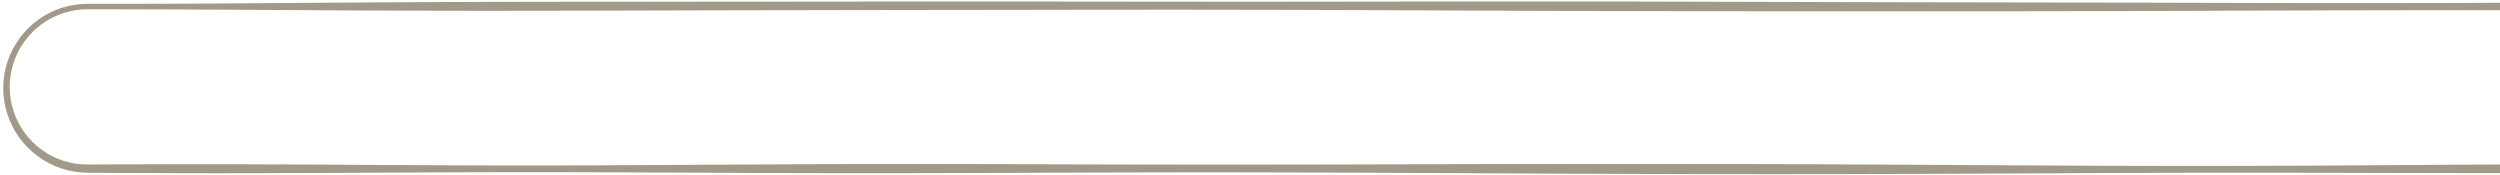
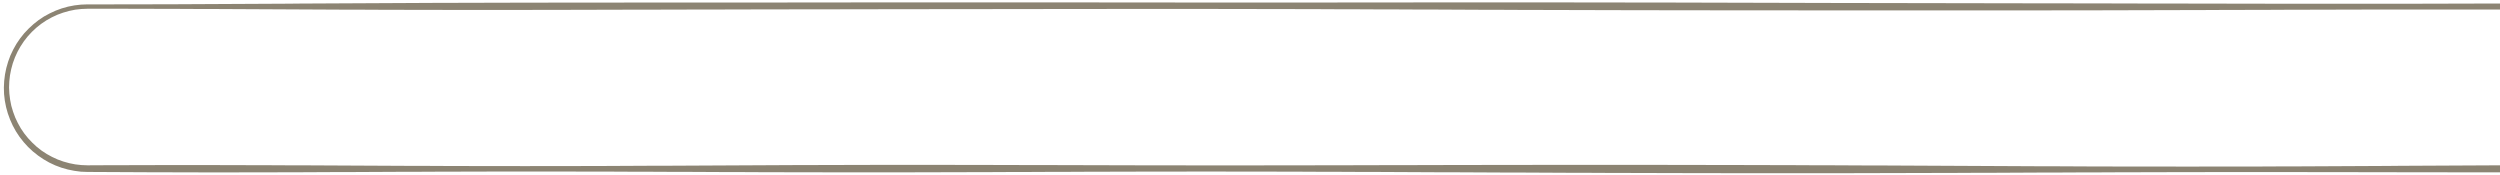
<svg xmlns="http://www.w3.org/2000/svg" width="400" height="28" viewBox="0 0 400 28" preserveAspectRatio="xMinYMid slice">
-   <path fill="#A29A88" d="M400.00 0.45 L398.00 0.45 L396.00 0.46 L394.00 0.47 L392.00 0.47 L390.00 0.48 L388.00 0.48 L386.00 0.48 L384.00 0.49 L382.00 0.49 L380.00 0.49 L378.00 0.49 L376.00 0.49 L374.00 0.49 L372.00 0.49 L370.00 0.49 L368.00 0.49 L366.00 0.48 L364.00 0.48 L362.00 0.48 L360.00 0.47 L358.00 0.47 L356.00 0.46 L354.00 0.46 L352.00 0.45 L350.00 0.45 L348.00 0.44 L346.00 0.44 L344.00 0.43 L342.00 0.43 L340.00 0.42 L338.00 0.42 L336.00 0.41 L334.00 0.41 L332.00 0.41 L330.00 0.40 L328.00 0.40 L326.00 0.39 L324.00 0.39 L322.00 0.39 L320.00 0.38 L318.00 0.38 L316.00 0.38 L314.00 0.37 L312.00 0.37 L310.00 0.37 L308.00 0.36 L306.00 0.36 L304.00 0.36 L302.00 0.35 L300.00 0.35 L298.00 0.34 L296.00 0.34 L294.00 0.33 L292.00 0.33 L290.00 0.32 L288.00 0.32 L286.00 0.31 L284.00 0.31 L282.00 0.30 L280.00 0.30 L278.00 0.29 L276.00 0.29 L274.00 0.28 L272.00 0.28 L270.00 0.27 L268.00 0.27 L266.00 0.26 L264.00 0.26 L262.00 0.25 L260.00 0.25 L258.00 0.25 L256.00 0.24 L254.00 0.24 L252.00 0.24 L250.00 0.24 L248.00 0.24 L246.00 0.24 L244.00 0.24 L242.00 0.24 L240.00 0.24 L238.00 0.24 L236.00 0.24 L234.00 0.24 L232.00 0.24 L230.00 0.25 L228.00 0.25 L226.00 0.25 L224.00 0.25 L222.00 0.26 L220.00 0.26 L218.00 0.26 L216.00 0.26 L214.00 0.27 L212.00 0.27 L210.00 0.27 L208.00 0.27 L206.00 0.27 L204.00 0.28 L202.00 0.28 L200.00 0.28 L198.00 0.28 L196.00 0.28 L194.00 0.28 L192.00 0.27 L190.00 0.27 L188.00 0.27 L186.00 0.27 L184.00 0.27 L182.00 0.27 L180.00 0.26 L178.00 0.26 L176.00 0.26 L174.00 0.26 L172.00 0.26 L170.00 0.25 L168.00 0.25 L166.00 0.25 L164.00 0.25 L162.00 0.25 L160.00 0.25 L158.00 0.25 L156.00 0.25 L154.00 0.25 L152.00 0.25 L150.00 0.25 L148.00 0.25 L146.00 0.25 L144.00 0.25 L142.00 0.25 L140.00 0.25 L138.00 0.25 L136.00 0.26 L134.00 0.26 L132.00 0.26 L130.00 0.26 L128.00 0.26 L126.00 0.27 L124.00 0.27 L122.00 0.27 L120.00 0.27 L118.00 0.27 L116.00 0.27 L114.00 0.27 L112.00 0.27 L110.00 0.28 L108.00 0.28 L106.00 0.28 L104.00 0.28 L102.00 0.28 L100.00 0.28 L98.00 0.28 L96.00 0.28 L94.00 0.28 L92.00 0.28 L90.00 0.28 L88.00 0.29 L86.00 0.29 L84.00 0.29 L82.00 0.30 L80.00 0.30 L78.00 0.30 L76.00 0.31 L74.00 0.32 L72.00 0.32 L70.00 0.33 L68.00 0.34 L66.00 0.35 L64.00 0.36 L62.00 0.37 L60.00 0.38 L58.00 0.40 L56.00 0.41 L54.00 0.42 L52.00 0.44 L50.00 0.45 L48.00 0.46 L46.00 0.48 L44.00 0.49 L42.00 0.51 L40.00 0.52 L38.00 0.53 L36.00 0.55 L34.00 0.56 L32.00 0.57 L30.00 0.58 L28.00 0.59 L26.00 0.60 L24.00 0.60 L22.00 0.61 L20.00 0.61 L18.00 0.61 L16.00 0.61 L13.99 0.61 L12.95 0.65 L11.91 0.77 L10.87 0.98 L9.86 1.26 L8.87 1.62 L7.92 2.06 L7.00 2.57 L6.12 3.15 L5.29 3.80 L4.51 4.51 L3.79 5.28 L3.14 6.11 L2.55 6.98 L2.03 7.90 L1.58 8.85 L1.21 9.84 L0.91 10.86 L0.70 11.89 L0.57 12.94 L0.52 14.00 L0.55 15.06 L0.67 16.11 L0.87 17.15 L1.15 18.18 L1.51 19.17 L1.95 20.14 L2.46 21.07 L3.04 21.96 L3.69 22.80 L4.41 23.59 L5.19 24.32 L6.02 24.98 L6.90 25.58 L7.83 26.11 L8.79 26.57 L9.79 26.94 L10.82 27.24 L11.87 27.46 L12.93 27.59 L13.99 27.64 L16.00 27.65 L18.00 27.67 L20.00 27.68 L22.00 27.69 L24.00 27.69 L26.00 27.70 L28.00 27.71 L30.00 27.71 L32.00 27.71 L34.00 27.72 L36.00 27.72 L38.00 27.71 L40.00 27.71 L42.00 27.71 L44.00 27.70 L46.00 27.69 L48.00 27.69 L50.00 27.68 L52.00 27.67 L54.00 27.66 L56.00 27.65 L58.00 27.64 L60.00 27.63 L62.00 27.62 L64.00 27.61 L66.00 27.60 L68.00 27.59 L70.00 27.58 L72.00 27.58 L74.00 27.57 L76.00 27.56 L78.00 27.56 L80.00 27.55 L82.00 27.55 L84.00 27.55 L86.00 27.55 L88.00 27.55 L90.00 27.55 L92.00 27.56 L94.00 27.56 L96.00 27.57 L98.00 27.57 L100.00 27.58 L102.00 27.59 L104.00 27.60 L106.00 27.61 L108.00 27.61 L110.00 27.62 L112.00 27.63 L114.00 27.64 L116.00 27.65 L118.00 27.66 L120.00 27.67 L122.00 27.68 L124.00 27.68 L126.00 27.69 L128.00 27.70 L130.00 27.70 L132.00 27.71 L134.00 27.71 L136.00 27.71 L138.00 27.71 L140.00 27.71 L142.00 27.71 L144.00 27.71 L146.00 27.71 L148.00 27.70 L150.00 27.70 L152.00 27.69 L154.00 27.69 L156.00 27.68 L158.00 27.67 L160.00 27.66 L162.00 27.66 L164.00 27.65 L166.00 27.64 L168.00 27.63 L170.00 27.63 L172.00 27.62 L174.00 27.61 L176.00 27.60 L178.00 27.60 L180.00 27.59 L182.00 27.59 L184.00 27.58 L186.00 27.58 L188.00 27.58 L190.00 27.57 L192.00 27.57 L194.00 27.57 L196.00 27.57 L198.00 27.58 L200.00 27.58 L202.00 27.58 L204.00 27.59 L206.00 27.59 L208.00 27.60 L210.00 27.60 L212.00 27.61 L214.00 27.62 L216.00 27.63 L218.00 27.63 L220.00 27.64 L222.00 27.65 L224.00 27.66 L226.00 27.67 L228.00 27.68 L230.00 27.69 L232.00 27.70 L234.00 27.71 L236.00 27.72 L238.00 27.73 L240.00 27.74 L242.00 27.75 L244.00 27.76 L246.00 27.77 L248.00 27.78 L250.00 27.79 L252.00 27.80 L254.00 27.80 L256.00 27.81 L258.00 27.82 L260.00 27.83 L262.00 27.83 L264.00 27.84 L266.00 27.84 L268.00 27.85 L270.00 27.85 L272.00 27.86 L274.00 27.86 L276.00 27.86 L278.00 27.86 L280.00 27.86 L282.00 27.87 L284.00 27.87 L286.00 27.87 L288.00 27.86 L290.00 27.86 L292.00 27.86 L294.00 27.86 L296.00 27.85 L298.00 27.85 L300.00 27.84 L302.00 27.84 L304.00 27.83 L306.00 27.83 L308.00 27.82 L310.00 27.81 L312.00 27.80 L314.00 27.79 L316.00 27.78 L318.00 27.77 L320.00 27.77 L322.00 27.76 L324.00 27.75 L326.00 27.74 L328.00 27.73 L330.00 27.72 L332.00 27.71 L334.00 27.70 L336.00 27.69 L338.00 27.68 L340.00 27.67 L342.00 27.67 L344.00 27.66 L346.00 27.65 L348.00 27.65 L350.00 27.64 L352.00 27.64 L354.00 27.64 L356.00 27.64 L358.00 27.64 L360.00 27.64 L362.00 27.64 L364.00 27.64 L366.00 27.64 L368.00 27.64 L370.00 27.65 L372.00 27.65 L374.00 27.65 L376.00 27.66 L378.00 27.66 L380.00 27.67 L382.00 27.67 L384.00 27.68 L386.00 27.68 L388.00 27.69 L390.00 27.69 L392.00 27.69 L394.00 27.70 L396.00 27.70 L398.00 27.70 L400.00 27.70 L400.00 26.31 L398.00 26.33 L396.00 26.34 L394.00 26.35 L392.00 26.36 L390.00 26.37 L388.00 26.39 L386.00 26.40 L384.00 26.41 L382.00 26.43 L380.00 26.44 L378.00 26.45 L376.00 26.46 L374.00 26.48 L372.00 26.49 L370.00 26.50 L368.00 26.51 L366.00 26.52 L364.00 26.52 L362.00 26.53 L360.00 26.54 L358.00 26.54 L356.00 26.55 L354.00 26.55 L352.00 26.55 L350.00 26.55 L348.00 26.55 L346.00 26.55 L344.00 26.54 L342.00 26.54 L340.00 26.53 L338.00 26.53 L336.00 26.52 L334.00 26.51 L332.00 26.50 L330.00 26.49 L328.00 26.48 L326.00 26.47 L324.00 26.46 L322.00 26.45 L320.00 26.44 L318.00 26.43 L316.00 26.42 L314.00 26.41 L312.00 26.39 L310.00 26.38 L308.00 26.37 L306.00 26.36 L304.00 26.35 L302.00 26.34 L300.00 26.33 L298.00 26.32 L296.00 26.31 L294.00 26.30 L292.00 26.29 L290.00 26.28 L288.00 26.28 L286.00 26.27 L284.00 26.26 L282.00 26.26 L280.00 26.25 L278.00 26.25 L276.00 26.24 L274.00 26.24 L272.00 26.24 L270.00 26.23 L268.00 26.23 L266.00 26.23 L264.00 26.23 L262.00 26.23 L260.00 26.23 L258.00 26.23 L256.00 26.23 L254.00 26.23 L252.00 26.23 L250.00 26.23 L248.00 26.23 L246.00 26.24 L244.00 26.24 L242.00 26.24 L240.00 26.25 L238.00 26.25 L236.00 26.26 L234.00 26.26 L232.00 26.27 L230.00 26.27 L228.00 26.28 L226.00 26.28 L224.00 26.29 L222.00 26.29 L220.00 26.30 L218.00 26.30 L216.00 26.31 L214.00 26.31 L212.00 26.32 L210.00 26.32 L208.00 26.33 L206.00 26.33 L204.00 26.33 L202.00 26.34 L200.00 26.34 L198.00 26.34 L196.00 26.34 L194.00 26.34 L192.00 26.34 L190.00 26.34 L188.00 26.33 L186.00 26.33 L184.00 26.33 L182.00 26.32 L180.00 26.32 L178.00 26.31 L176.00 26.31 L174.00 26.30 L172.00 26.30 L170.00 26.29 L168.00 26.29 L166.00 26.28 L164.00 26.27 L162.00 26.27 L160.00 26.26 L158.00 26.26 L156.00 26.25 L154.00 26.25 L152.00 26.24 L150.00 26.24 L148.00 26.24 L146.00 26.24 L144.00 26.24 L142.00 26.24 L140.00 26.24 L138.00 26.25 L136.00 26.25 L134.00 26.26 L132.00 26.26 L130.00 26.27 L128.00 26.28 L126.00 26.29 L124.00 26.30 L122.00 26.31 L120.00 26.32 L118.00 26.33 L116.00 26.34 L114.00 26.35 L112.00 26.36 L110.00 26.38 L108.00 26.39 L106.00 26.40 L104.00 26.41 L102.00 26.42 L100.00 26.43 L98.00 26.44 L96.00 26.45 L94.00 26.45 L92.00 26.46 L90.00 26.47 L88.00 26.47 L86.00 26.47 L84.00 26.47 L82.00 26.47 L80.00 26.47 L78.00 26.47 L76.00 26.46 L74.00 26.46 L72.00 26.45 L70.00 26.44 L68.00 26.43 L66.00 26.42 L64.00 26.41 L62.00 26.40 L60.00 26.39 L58.00 26.38 L56.00 26.37 L54.00 26.35 L52.00 26.34 L50.00 26.33 L48.00 26.32 L46.00 26.31 L44.00 26.30 L42.00 26.30 L40.00 26.29 L38.00 26.28 L36.00 26.28 L34.00 26.27 L32.00 26.27 L30.00 26.27 L28.00 26.27 L26.00 26.28 L24.00 26.28 L22.00 26.29 L20.00 26.29 L18.00 26.30 L16.00 26.31 L14.01 26.32 L13.03 26.29 L12.07 26.18 L11.12 25.99 L10.19 25.74 L9.27 25.41 L8.39 25.01 L7.54 24.54 L6.73 24.01 L5.96 23.41 L5.25 22.75 L4.58 22.05 L3.97 21.29 L3.43 20.48 L2.94 19.63 L2.53 18.75 L2.19 17.84 L1.92 16.90 L1.72 15.95 L1.60 14.98 L1.55 14.00 L1.58 13.02 L1.69 12.05 L1.88 11.09 L2.14 10.15 L2.47 9.23 L2.88 8.33 L3.35 7.48 L3.90 6.66 L4.50 5.89 L5.16 5.16 L5.88 4.49 L6.65 3.88 L7.46 3.33 L8.32 2.85 L9.21 2.44 L10.13 2.10 L11.08 1.83 L12.04 1.64 L13.02 1.52 L14.01 1.48 L16.00 1.48 L18.00 1.48 L20.00 1.49 L22.00 1.49 L24.00 1.50 L26.00 1.50 L28.00 1.51 L30.00 1.52 L32.00 1.53 L34.00 1.54 L36.00 1.55 L38.00 1.56 L40.00 1.57 L42.00 1.59 L44.00 1.60 L46.00 1.61 L48.00 1.62 L50.00 1.63 L52.00 1.65 L54.00 1.66 L56.00 1.67 L58.00 1.68 L60.00 1.69 L62.00 1.69 L64.00 1.70 L66.00 1.71 L68.00 1.71 L70.00 1.72 L72.00 1.72 L74.00 1.72 L76.00 1.73 L78.00 1.73 L80.00 1.73 L82.00 1.72 L84.00 1.72 L86.00 1.72 L88.00 1.72 L90.00 1.71 L92.00 1.71 L94.00 1.71 L96.00 1.70 L98.00 1.70 L100.00 1.69 L102.00 1.69 L104.00 1.68 L106.00 1.67 L108.00 1.67 L110.00 1.66 L112.00 1.66 L114.00 1.65 L116.00 1.65 L118.00 1.64 L120.00 1.64 L122.00 1.64 L124.00 1.63 L126.00 1.63 L128.00 1.63 L130.00 1.62 L132.00 1.62 L134.00 1.62 L136.00 1.61 L138.00 1.61 L140.00 1.61 L142.00 1.60 L144.00 1.60 L146.00 1.60 L148.00 1.60 L150.00 1.59 L152.00 1.59 L154.00 1.59 L156.00 1.59 L158.00 1.58 L160.00 1.58 L162.00 1.58 L164.00 1.58 L166.00 1.57 L168.00 1.57 L170.00 1.57 L172.00 1.56 L174.00 1.56 L176.00 1.56 L178.00 1.56 L180.00 1.56 L182.00 1.56 L184.00 1.55 L186.00 1.55 L188.00 1.55 L190.00 1.55 L192.00 1.56 L194.00 1.56 L196.00 1.56 L198.00 1.56 L200.00 1.57 L202.00 1.57 L204.00 1.57 L206.00 1.58 L208.00 1.58 L210.00 1.59 L212.00 1.60 L214.00 1.60 L216.00 1.61 L218.00 1.62 L220.00 1.63 L222.00 1.64 L224.00 1.65 L226.00 1.65 L228.00 1.66 L230.00 1.67 L232.00 1.68 L234.00 1.69 L236.00 1.70 L238.00 1.71 L240.00 1.71 L242.00 1.72 L244.00 1.73 L246.00 1.74 L248.00 1.74 L250.00 1.75 L252.00 1.76 L254.00 1.76 L256.00 1.77 L258.00 1.77 L260.00 1.77 L262.00 1.78 L264.00 1.78 L266.00 1.78 L268.00 1.79 L270.00 1.79 L272.00 1.79 L274.00 1.79 L276.00 1.79 L278.00 1.79 L280.00 1.80 L282.00 1.80 L284.00 1.80 L286.00 1.80 L288.00 1.80 L290.00 1.80 L292.00 1.80 L294.00 1.80 L296.00 1.80 L298.00 1.80 L300.00 1.80 L302.00 1.80 L304.00 1.80 L306.00 1.80 L308.00 1.80 L310.00 1.80 L312.00 1.80 L314.00 1.80 L316.00 1.80 L318.00 1.80 L320.00 1.80 L322.00 1.80 L324.00 1.80 L326.00 1.79 L328.00 1.79 L330.00 1.79 L332.00 1.78 L334.00 1.78 L336.00 1.78 L338.00 1.77 L340.00 1.77 L342.00 1.76 L344.00 1.76 L346.00 1.75 L348.00 1.74 L350.00 1.74 L352.00 1.73 L354.00 1.72 L356.00 1.71 L358.00 1.71 L360.00 1.70 L362.00 1.69 L364.00 1.69 L366.00 1.68 L368.00 1.67 L370.00 1.67 L372.00 1.66 L374.00 1.65 L376.00 1.65 L378.00 1.65 L380.00 1.64 L382.00 1.64 L384.00 1.64 L386.00 1.63 L388.00 1.63 L390.00 1.63 L392.00 1.63 L394.00 1.63 L396.00 1.63 L398.00 1.63 L400.00 1.63 Z" />
+   <path fill="#8C8473" d="M400.00 0.56 L398.00 0.57 L396.00 0.57 L394.00 0.58 L392.00 0.58 L390.00 0.59 L388.00 0.59 L386.00 0.60 L384.00 0.60 L382.00 0.60 L380.00 0.60 L378.00 0.60 L376.00 0.60 L374.00 0.60 L372.00 0.60 L370.00 0.60 L368.00 0.60 L366.00 0.60 L364.00 0.60 L362.00 0.59 L360.00 0.59 L358.00 0.59 L356.00 0.58 L354.00 0.58 L352.00 0.58 L350.00 0.57 L348.00 0.57 L346.00 0.56 L344.00 0.56 L342.00 0.56 L340.00 0.55 L338.00 0.55 L336.00 0.54 L334.00 0.54 L332.00 0.54 L330.00 0.53 L328.00 0.53 L326.00 0.53 L324.00 0.53 L322.00 0.52 L320.00 0.52 L318.00 0.52 L316.00 0.51 L314.00 0.51 L312.00 0.51 L310.00 0.50 L308.00 0.50 L306.00 0.50 L304.00 0.49 L302.00 0.49 L300.00 0.49 L298.00 0.48 L296.00 0.48 L294.00 0.48 L292.00 0.47 L290.00 0.47 L288.00 0.46 L286.00 0.46 L284.00 0.45 L282.00 0.45 L280.00 0.44 L278.00 0.44 L276.00 0.43 L274.00 0.43 L272.00 0.42 L270.00 0.42 L268.00 0.41 L266.00 0.41 L264.00 0.40 L262.00 0.40 L260.00 0.40 L258.00 0.39 L256.00 0.39 L254.00 0.39 L252.00 0.39 L250.00 0.38 L248.00 0.38 L246.00 0.38 L244.00 0.38 L242.00 0.38 L240.00 0.38 L238.00 0.38 L236.00 0.38 L234.00 0.38 L232.00 0.38 L230.00 0.38 L228.00 0.38 L226.00 0.39 L224.00 0.39 L222.00 0.39 L220.00 0.39 L218.00 0.39 L216.00 0.39 L214.00 0.40 L212.00 0.40 L210.00 0.40 L208.00 0.40 L206.00 0.40 L204.00 0.40 L202.00 0.40 L200.00 0.40 L198.00 0.40 L196.00 0.40 L194.00 0.40 L192.00 0.40 L190.00 0.40 L188.00 0.40 L186.00 0.39 L184.00 0.39 L182.00 0.39 L180.00 0.39 L178.00 0.39 L176.00 0.39 L174.00 0.38 L172.00 0.38 L170.00 0.38 L168.00 0.38 L166.00 0.38 L164.00 0.38 L162.00 0.38 L160.00 0.38 L158.00 0.38 L156.00 0.38 L154.00 0.38 L152.00 0.38 L150.00 0.38 L148.00 0.38 L146.00 0.38 L144.00 0.38 L142.00 0.38 L140.00 0.38 L138.00 0.38 L136.00 0.39 L134.00 0.39 L132.00 0.39 L130.00 0.39 L128.00 0.39 L126.00 0.40 L124.00 0.40 L122.00 0.40 L120.00 0.40 L118.00 0.40 L116.00 0.40 L114.00 0.41 L112.00 0.41 L110.00 0.41 L108.00 0.41 L106.00 0.41 L104.00 0.41 L102.00 0.41 L100.00 0.41 L98.00 0.42 L96.00 0.42 L94.00 0.42 L92.00 0.42 L90.00 0.42 L88.00 0.42 L86.00 0.43 L84.00 0.43 L82.00 0.43 L80.00 0.44 L78.00 0.44 L76.00 0.45 L74.00 0.45 L72.00 0.46 L70.00 0.46 L68.00 0.47 L66.00 0.48 L64.00 0.49 L62.00 0.50 L60.00 0.51 L58.00 0.52 L56.00 0.53 L54.00 0.54 L52.00 0.55 L50.00 0.56 L48.00 0.57 L46.00 0.59 L44.00 0.60 L42.00 0.61 L40.00 0.62 L38.00 0.63 L36.00 0.64 L34.00 0.65 L32.00 0.66 L30.00 0.67 L28.00 0.68 L26.00 0.68 L24.00 0.69 L22.00 0.69 L20.00 0.69 L18.00 0.70 L16.00 0.70 L14.00 0.70 L12.96 0.74 L11.92 0.86 L10.89 1.06 L9.89 1.34 L8.91 1.70 L7.96 2.14 L7.04 2.64 L6.17 3.22 L5.35 3.87 L4.58 4.58 L3.86 5.34 L3.21 6.16 L2.62 7.03 L2.11 7.94 L1.66 8.89 L1.30 9.87 L1.01 10.88 L0.80 11.91 L0.67 12.95 L0.62 14.00 L0.65 15.05 L0.77 16.10 L0.97 17.13 L1.25 18.14 L1.61 19.13 L2.04 20.09 L2.55 21.02 L3.13 21.90 L3.78 22.73 L4.49 23.51 L5.26 24.23 L6.09 24.89 L6.96 25.48 L7.88 26.01 L8.84 26.46 L9.83 26.83 L10.85 27.12 L11.89 27.33 L12.94 27.47 L13.99 27.51 L16.00 27.52 L18.00 27.53 L20.00 27.54 L22.00 27.55 L24.00 27.56 L26.00 27.56 L28.00 27.57 L30.00 27.57 L32.00 27.58 L34.00 27.58 L36.00 27.58 L38.00 27.58 L40.00 27.57 L42.00 27.57 L44.00 27.57 L46.00 27.56 L48.00 27.56 L50.00 27.55 L52.00 27.54 L54.00 27.53 L56.00 27.53 L58.00 27.52 L60.00 27.51 L62.00 27.50 L64.00 27.49 L66.00 27.49 L68.00 27.48 L70.00 27.47 L72.00 27.47 L74.00 27.46 L76.00 27.46 L78.00 27.45 L80.00 27.45 L82.00 27.45 L84.00 27.45 L86.00 27.45 L88.00 27.45 L90.00 27.45 L92.00 27.45 L94.00 27.46 L96.00 27.46 L98.00 27.46 L100.00 27.47 L102.00 27.48 L104.00 27.48 L106.00 27.49 L108.00 27.50 L110.00 27.50 L112.00 27.51 L114.00 27.52 L116.00 27.53 L118.00 27.53 L120.00 27.54 L122.00 27.55 L124.00 27.55 L126.00 27.56 L128.00 27.56 L130.00 27.56 L132.00 27.57 L134.00 27.57 L136.00 27.57 L138.00 27.57 L140.00 27.57 L142.00 27.57 L144.00 27.57 L146.00 27.57 L148.00 27.56 L150.00 27.56 L152.00 27.55 L154.00 27.55 L156.00 27.54 L158.00 27.54 L160.00 27.53 L162.00 27.52 L164.00 27.52 L166.00 27.51 L168.00 27.50 L170.00 27.50 L172.00 27.49 L174.00 27.48 L176.00 27.48 L178.00 27.47 L180.00 27.47 L182.00 27.46 L184.00 27.46 L186.00 27.46 L188.00 27.46 L190.00 27.45 L192.00 27.45 L194.00 27.45 L196.00 27.45 L198.00 27.46 L200.00 27.46 L202.00 27.46 L204.00 27.46 L206.00 27.47 L208.00 27.47 L210.00 27.48 L212.00 27.49 L214.00 27.49 L216.00 27.50 L218.00 27.51 L220.00 27.51 L222.00 27.52 L224.00 27.53 L226.00 27.54 L228.00 27.55 L230.00 27.56 L232.00 27.56 L234.00 27.57 L236.00 27.58 L238.00 27.59 L240.00 27.60 L242.00 27.61 L244.00 27.61 L246.00 27.62 L248.00 27.63 L250.00 27.64 L252.00 27.65 L254.00 27.65 L256.00 27.66 L258.00 27.67 L260.00 27.67 L262.00 27.68 L264.00 27.68 L266.00 27.69 L268.00 27.69 L270.00 27.70 L272.00 27.70 L274.00 27.70 L276.00 27.71 L278.00 27.71 L280.00 27.71 L282.00 27.71 L284.00 27.71 L286.00 27.71 L288.00 27.71 L290.00 27.71 L292.00 27.71 L294.00 27.71 L296.00 27.71 L298.00 27.70 L300.00 27.70 L302.00 27.69 L304.00 27.69 L306.00 27.68 L308.00 27.68 L310.00 27.67 L312.00 27.67 L314.00 27.66 L316.00 27.65 L318.00 27.65 L320.00 27.64 L322.00 27.63 L324.00 27.62 L326.00 27.61 L328.00 27.61 L330.00 27.60 L332.00 27.59 L334.00 27.58 L336.00 27.58 L338.00 27.57 L340.00 27.56 L342.00 27.56 L344.00 27.55 L346.00 27.55 L348.00 27.54 L350.00 27.54 L352.00 27.54 L354.00 27.53 L356.00 27.53 L358.00 27.53 L360.00 27.53 L362.00 27.53 L364.00 27.53 L366.00 27.53 L368.00 27.53 L370.00 27.54 L372.00 27.54 L374.00 27.54 L376.00 27.54 L378.00 27.55 L380.00 27.55 L382.00 27.55 L384.00 27.56 L386.00 27.56 L388.00 27.56 L390.00 27.56 L392.00 27.57 L394.00 27.57 L396.00 27.57 L398.00 27.57 L400.00 27.57 L400.00 26.45 L398.00 26.46 L396.00 26.47 L394.00 26.48 L392.00 26.49 L390.00 26.50 L388.00 26.51 L386.00 26.52 L384.00 26.53 L382.00 26.55 L380.00 26.56 L378.00 26.57 L376.00 26.58 L374.00 26.59 L372.00 26.60 L370.00 26.61 L368.00 26.62 L366.00 26.62 L364.00 26.63 L362.00 26.64 L360.00 26.64 L358.00 26.65 L356.00 26.65 L354.00 26.65 L352.00 26.65 L350.00 26.66 L348.00 26.65 L346.00 26.65 L344.00 26.65 L342.00 26.65 L340.00 26.64 L338.00 26.64 L336.00 26.63 L334.00 26.63 L332.00 26.62 L330.00 26.61 L328.00 26.60 L326.00 26.60 L324.00 26.59 L322.00 26.58 L320.00 26.57 L318.00 26.56 L316.00 26.55 L314.00 26.54 L312.00 26.53 L310.00 26.52 L308.00 26.51 L306.00 26.50 L304.00 26.49 L302.00 26.48 L300.00 26.47 L298.00 26.47 L296.00 26.46 L294.00 26.45 L292.00 26.44 L290.00 26.44 L288.00 26.43 L286.00 26.42 L284.00 26.42 L282.00 26.41 L280.00 26.41 L278.00 26.40 L276.00 26.40 L274.00 26.40 L272.00 26.39 L270.00 26.39 L268.00 26.39 L266.00 26.38 L264.00 26.38 L262.00 26.38 L260.00 26.38 L258.00 26.38 L256.00 26.38 L254.00 26.38 L252.00 26.38 L250.00 26.38 L248.00 26.38 L246.00 26.38 L244.00 26.39 L242.00 26.39 L240.00 26.39 L238.00 26.39 L236.00 26.40 L234.00 26.40 L232.00 26.40 L230.00 26.41 L228.00 26.41 L226.00 26.42 L224.00 26.42 L222.00 26.42 L220.00 26.43 L218.00 26.43 L216.00 26.44 L214.00 26.44 L212.00 26.44 L210.00 26.45 L208.00 26.45 L206.00 26.45 L204.00 26.45 L202.00 26.46 L200.00 26.46 L198.00 26.46 L196.00 26.46 L194.00 26.46 L192.00 26.46 L190.00 26.46 L188.00 26.45 L186.00 26.45 L184.00 26.45 L182.00 26.45 L180.00 26.44 L178.00 26.44 L176.00 26.43 L174.00 26.43 L172.00 26.42 L170.00 26.42 L168.00 26.41 L166.00 26.41 L164.00 26.41 L162.00 26.40 L160.00 26.40 L158.00 26.39 L156.00 26.39 L154.00 26.39 L152.00 26.38 L150.00 26.38 L148.00 26.38 L146.00 26.38 L144.00 26.38 L142.00 26.38 L140.00 26.38 L138.00 26.39 L136.00 26.39 L134.00 26.40 L132.00 26.40 L130.00 26.41 L128.00 26.41 L126.00 26.42 L124.00 26.43 L122.00 26.44 L120.00 26.45 L118.00 26.46 L116.00 26.47 L114.00 26.48 L112.00 26.49 L110.00 26.50 L108.00 26.51 L106.00 26.52 L104.00 26.52 L102.00 26.53 L100.00 26.54 L98.00 26.55 L96.00 26.56 L94.00 26.56 L92.00 26.57 L90.00 26.57 L88.00 26.57 L86.00 26.57 L84.00 26.58 L82.00 26.57 L80.00 26.57 L78.00 26.57 L76.00 26.57 L74.00 26.56 L72.00 26.56 L70.00 26.55 L68.00 26.54 L66.00 26.54 L64.00 26.53 L62.00 26.52 L60.00 26.51 L58.00 26.50 L56.00 26.49 L54.00 26.48 L52.00 26.47 L50.00 26.46 L48.00 26.45 L46.00 26.45 L44.00 26.44 L42.00 26.43 L40.00 26.43 L38.00 26.42 L36.00 26.42 L34.00 26.41 L32.00 26.41 L30.00 26.41 L28.00 26.41 L26.00 26.41 L24.00 26.42 L22.00 26.42 L20.00 26.43 L18.00 26.43 L16.00 26.44 L14.01 26.45 L13.02 26.41 L12.05 26.30 L11.09 26.11 L10.15 25.85 L9.23 25.52 L8.34 25.11 L7.48 24.64 L6.66 24.10 L5.89 23.50 L5.17 22.83 L4.50 22.12 L3.88 21.35 L3.33 20.54 L2.85 19.68 L2.43 18.79 L2.09 17.87 L1.81 16.93 L1.62 15.96 L1.50 14.98 L1.45 14.00 L1.49 13.02 L1.60 12.04 L1.79 11.07 L2.05 10.12 L2.39 9.19 L2.80 8.29 L3.28 7.43 L3.82 6.61 L4.43 5.83 L5.10 5.10 L5.82 4.43 L6.60 3.81 L7.42 3.26 L8.28 2.78 L9.18 2.36 L10.11 2.02 L11.06 1.75 L12.03 1.55 L13.01 1.44 L14.01 1.40 L16.00 1.40 L18.00 1.40 L20.00 1.40 L22.00 1.41 L24.00 1.41 L26.00 1.42 L28.00 1.42 L30.00 1.43 L32.00 1.44 L34.00 1.44 L36.00 1.45 L38.00 1.46 L40.00 1.47 L42.00 1.48 L44.00 1.49 L46.00 1.50 L48.00 1.51 L50.00 1.52 L52.00 1.53 L54.00 1.54 L56.00 1.55 L58.00 1.55 L60.00 1.56 L62.00 1.57 L64.00 1.57 L66.00 1.58 L68.00 1.58 L70.00 1.58 L72.00 1.59 L74.00 1.59 L76.00 1.59 L78.00 1.59 L80.00 1.59 L82.00 1.59 L84.00 1.59 L86.00 1.58 L88.00 1.58 L90.00 1.58 L92.00 1.57 L94.00 1.57 L96.00 1.56 L98.00 1.56 L100.00 1.55 L102.00 1.55 L104.00 1.55 L106.00 1.54 L108.00 1.54 L110.00 1.53 L112.00 1.53 L114.00 1.52 L116.00 1.52 L118.00 1.51 L120.00 1.51 L122.00 1.50 L124.00 1.50 L126.00 1.50 L128.00 1.49 L130.00 1.49 L132.00 1.49 L134.00 1.49 L136.00 1.48 L138.00 1.48 L140.00 1.48 L142.00 1.47 L144.00 1.47 L146.00 1.47 L148.00 1.47 L150.00 1.46 L152.00 1.46 L154.00 1.46 L156.00 1.46 L158.00 1.46 L160.00 1.45 L162.00 1.45 L164.00 1.45 L166.00 1.45 L168.00 1.44 L170.00 1.44 L172.00 1.44 L174.00 1.44 L176.00 1.44 L178.00 1.43 L180.00 1.43 L182.00 1.43 L184.00 1.43 L186.00 1.43 L188.00 1.43 L190.00 1.43 L192.00 1.43 L194.00 1.43 L196.00 1.44 L198.00 1.44 L200.00 1.44 L202.00 1.45 L204.00 1.45 L206.00 1.45 L208.00 1.46 L210.00 1.46 L212.00 1.47 L214.00 1.48 L216.00 1.48 L218.00 1.49 L220.00 1.50 L222.00 1.50 L224.00 1.51 L226.00 1.52 L228.00 1.53 L230.00 1.53 L232.00 1.54 L234.00 1.55 L236.00 1.56 L238.00 1.57 L240.00 1.57 L242.00 1.58 L244.00 1.59 L246.00 1.59 L248.00 1.60 L250.00 1.60 L252.00 1.61 L254.00 1.61 L256.00 1.62 L258.00 1.62 L260.00 1.63 L262.00 1.63 L264.00 1.63 L266.00 1.64 L268.00 1.64 L270.00 1.64 L272.00 1.64 L274.00 1.65 L276.00 1.65 L278.00 1.65 L280.00 1.65 L282.00 1.65 L284.00 1.65 L286.00 1.65 L288.00 1.66 L290.00 1.66 L292.00 1.66 L294.00 1.66 L296.00 1.66 L298.00 1.66 L300.00 1.66 L302.00 1.66 L304.00 1.66 L306.00 1.66 L308.00 1.66 L310.00 1.66 L312.00 1.66 L314.00 1.66 L316.00 1.66 L318.00 1.66 L320.00 1.66 L322.00 1.66 L324.00 1.66 L326.00 1.66 L328.00 1.66 L330.00 1.65 L332.00 1.65 L334.00 1.65 L336.00 1.65 L338.00 1.64 L340.00 1.64 L342.00 1.63 L344.00 1.63 L346.00 1.62 L348.00 1.62 L350.00 1.61 L352.00 1.61 L354.00 1.60 L356.00 1.59 L358.00 1.59 L360.00 1.58 L362.00 1.58 L364.00 1.57 L366.00 1.56 L368.00 1.56 L370.00 1.55 L372.00 1.55 L374.00 1.54 L376.00 1.54 L378.00 1.53 L380.00 1.53 L382.00 1.53 L384.00 1.52 L386.00 1.52 L388.00 1.52 L390.00 1.52 L392.00 1.52 L394.00 1.52 L396.00 1.52 L398.00 1.52 L400.00 1.52 Z" />
</svg>
